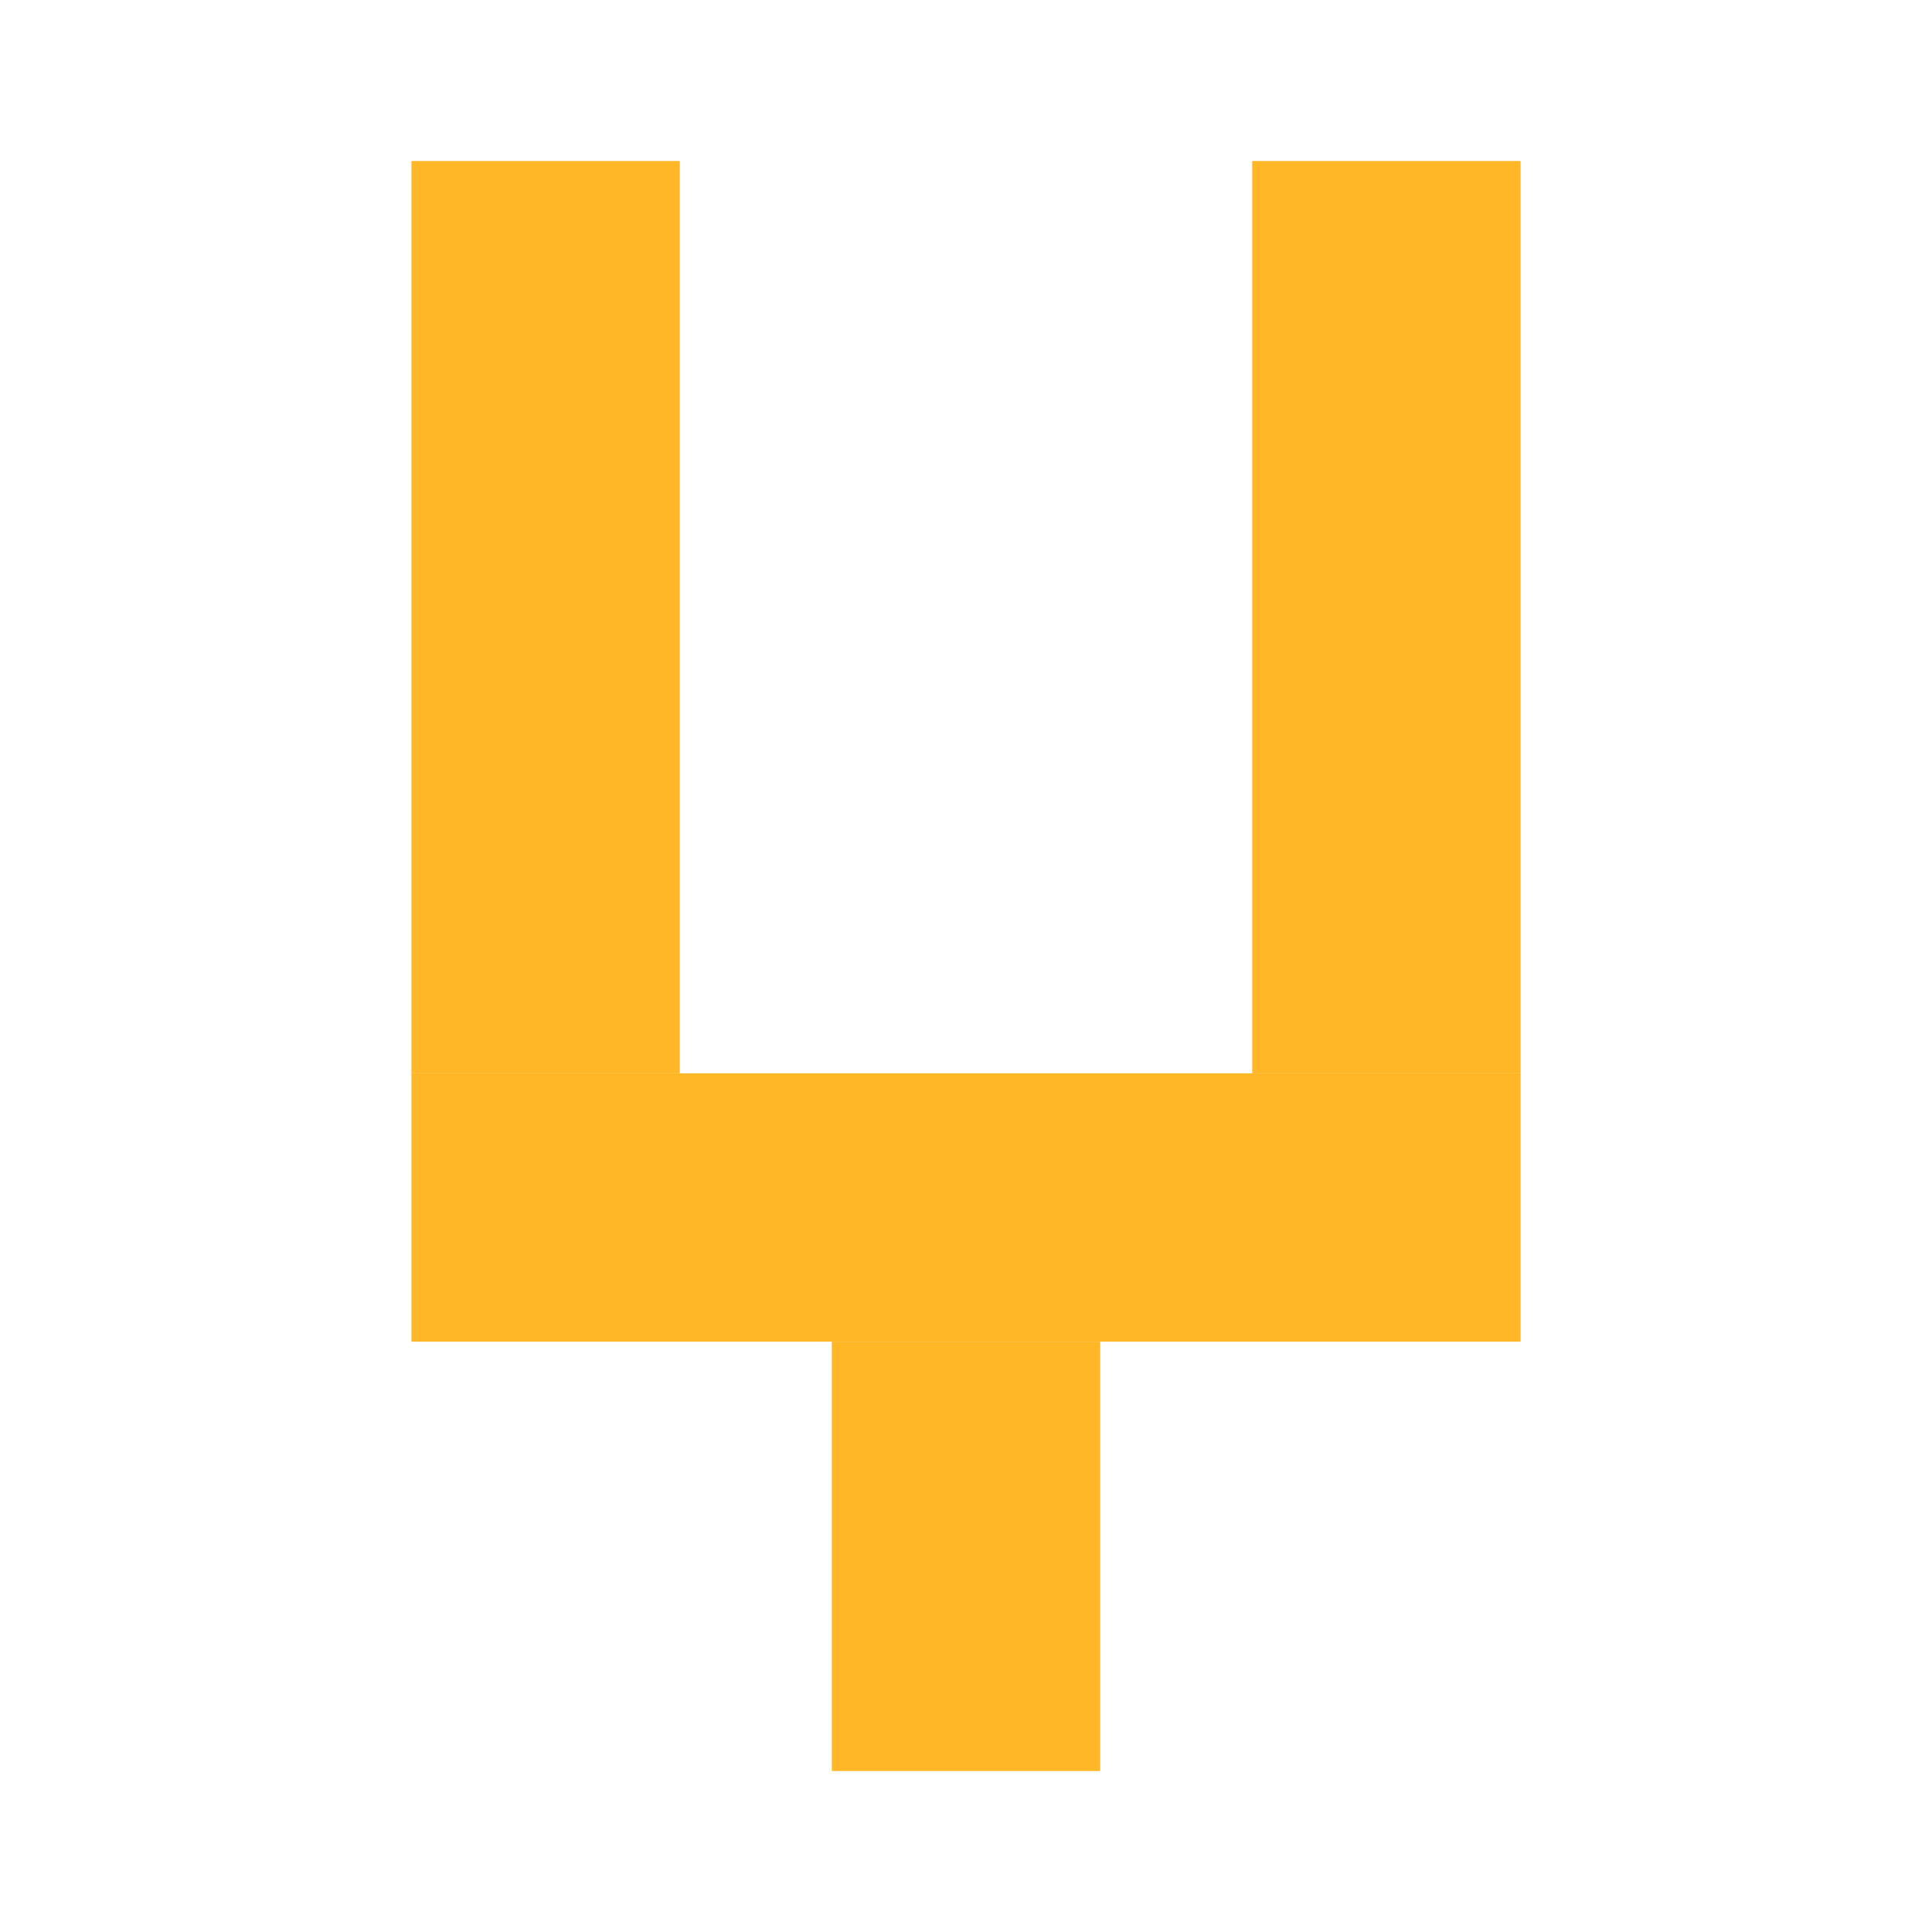
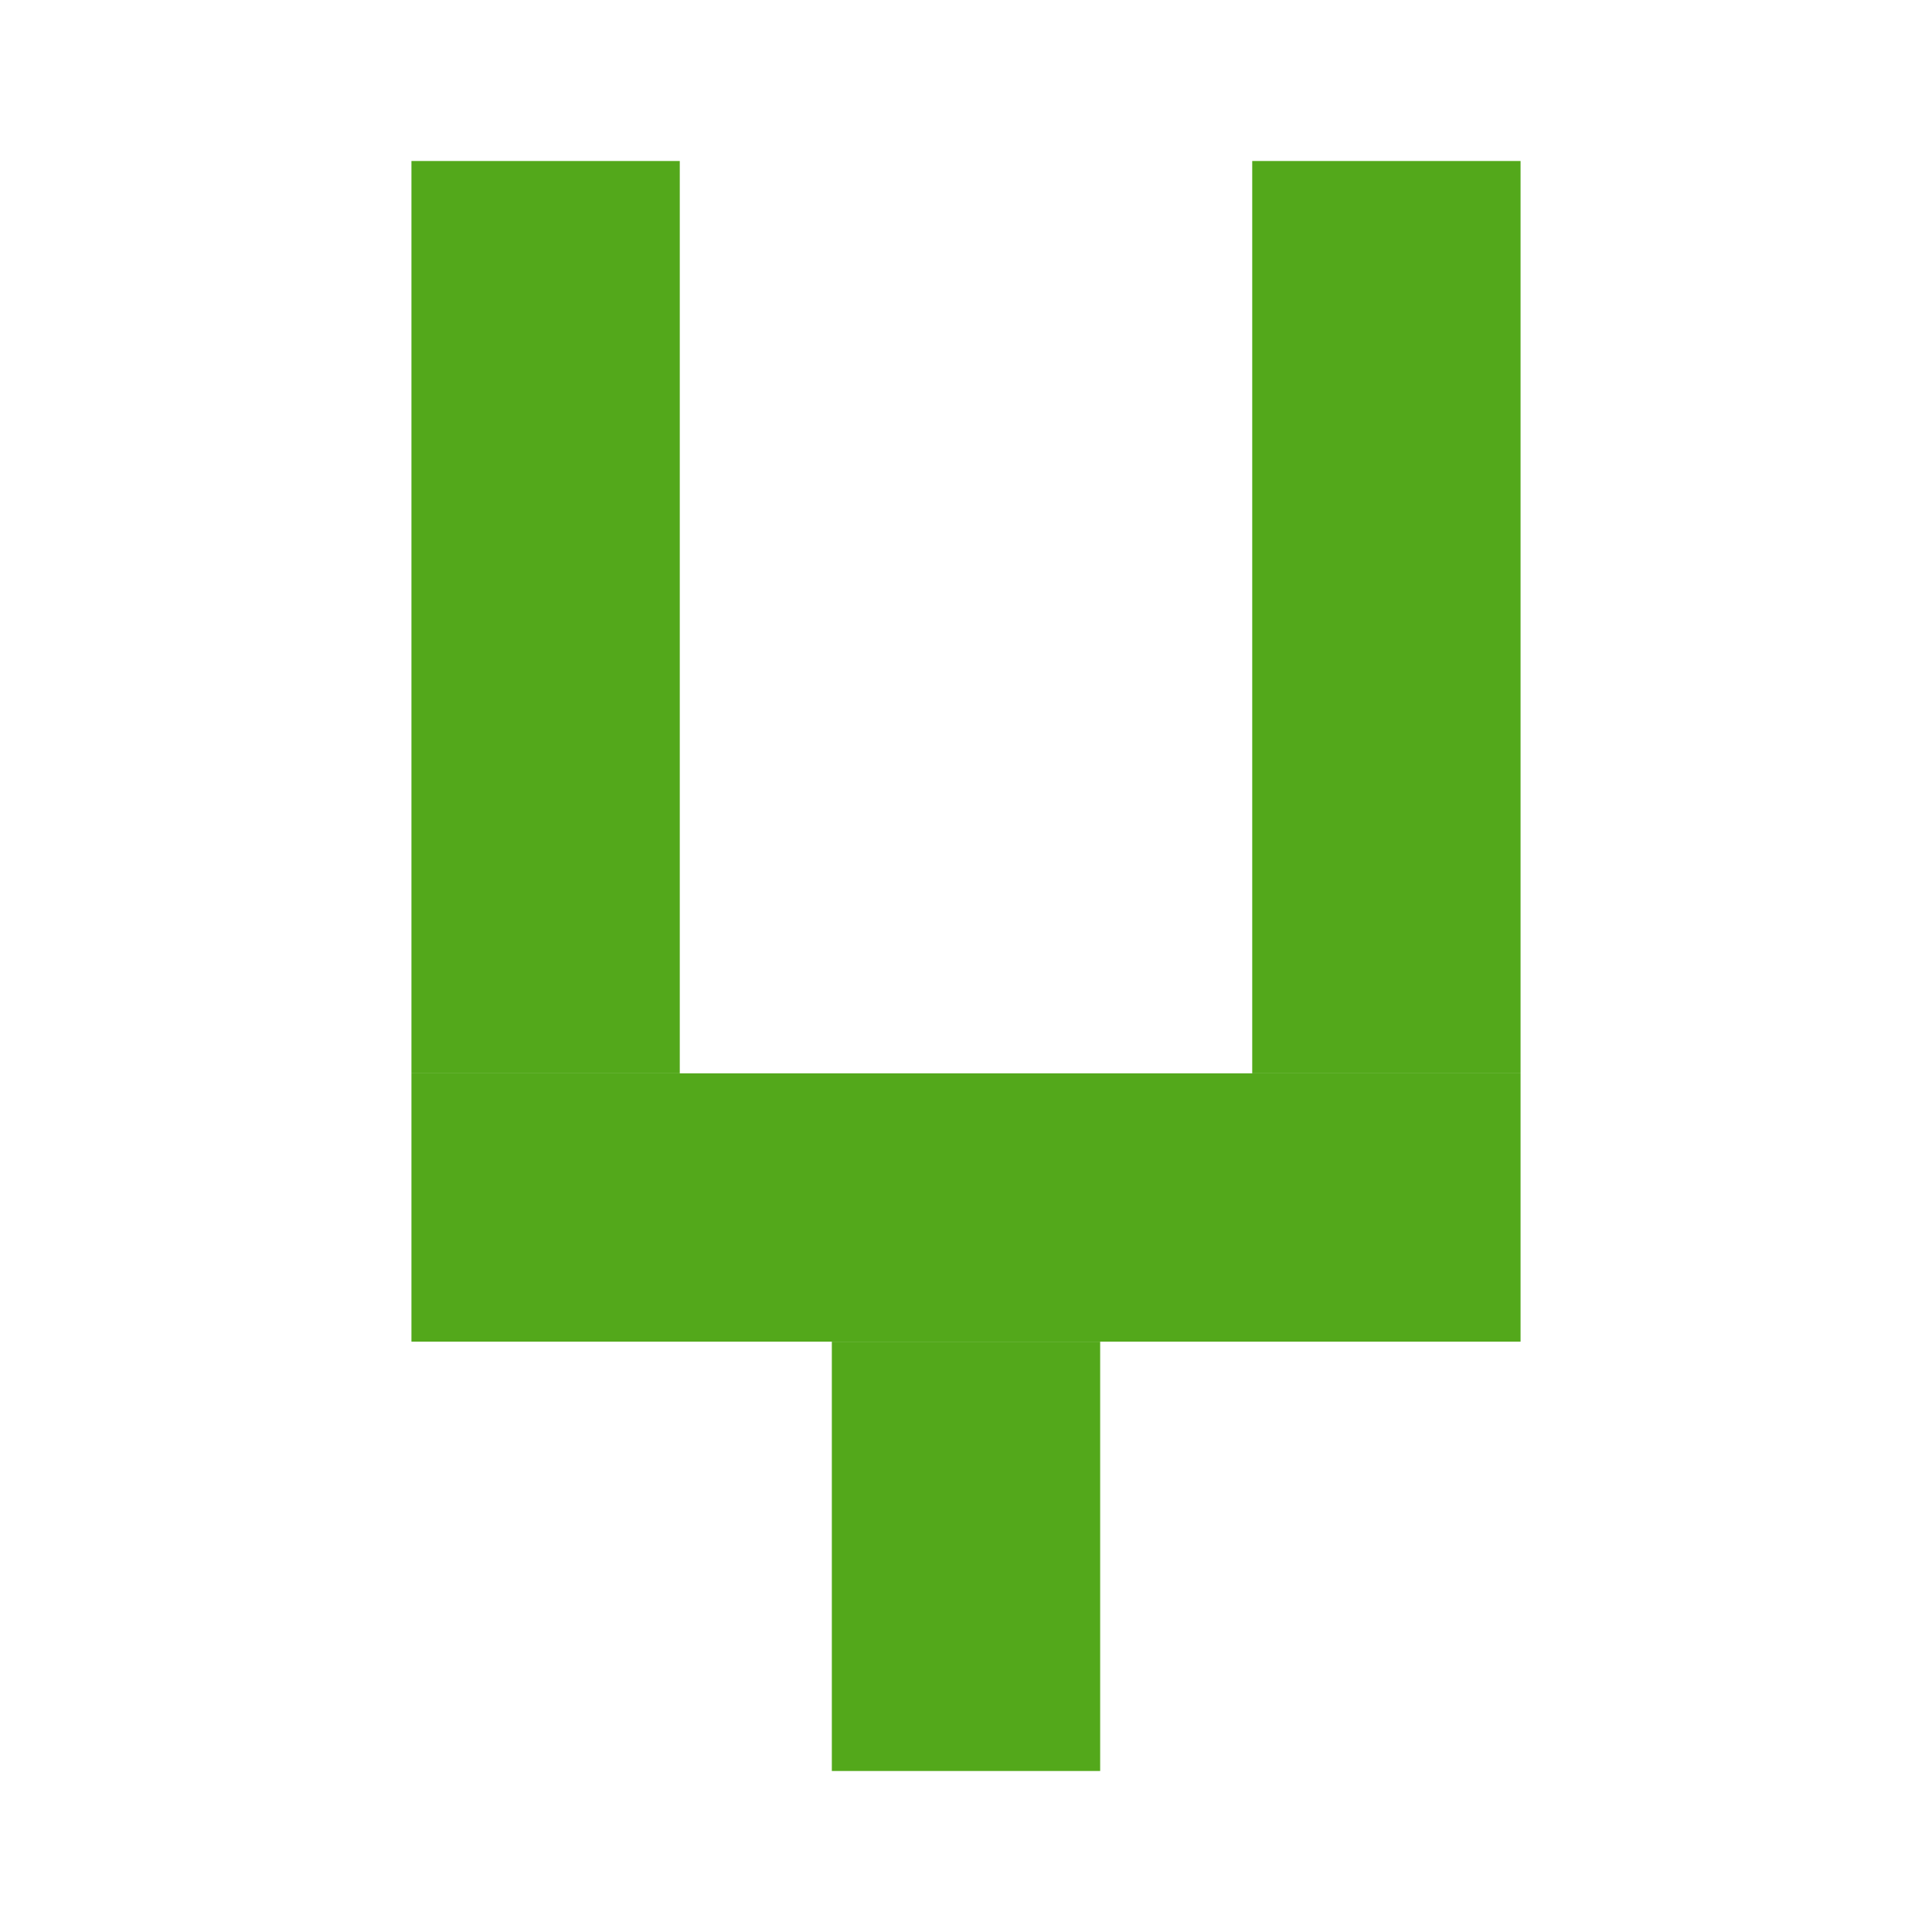
<svg xmlns="http://www.w3.org/2000/svg" viewBox="0 0 1080 1080" width="1080" height="1080">
-   <g fill="#FFB627">
+   <g fill="#53A81B">
    <rect x="230" y="90" width="150" height="510" />
    <rect x="700" y="90" width="150" height="510" />
    <rect x="230" y="600" width="620" height="150" />
    <rect x="465" y="750" width="150" height="240" />
  </g>
</svg>
